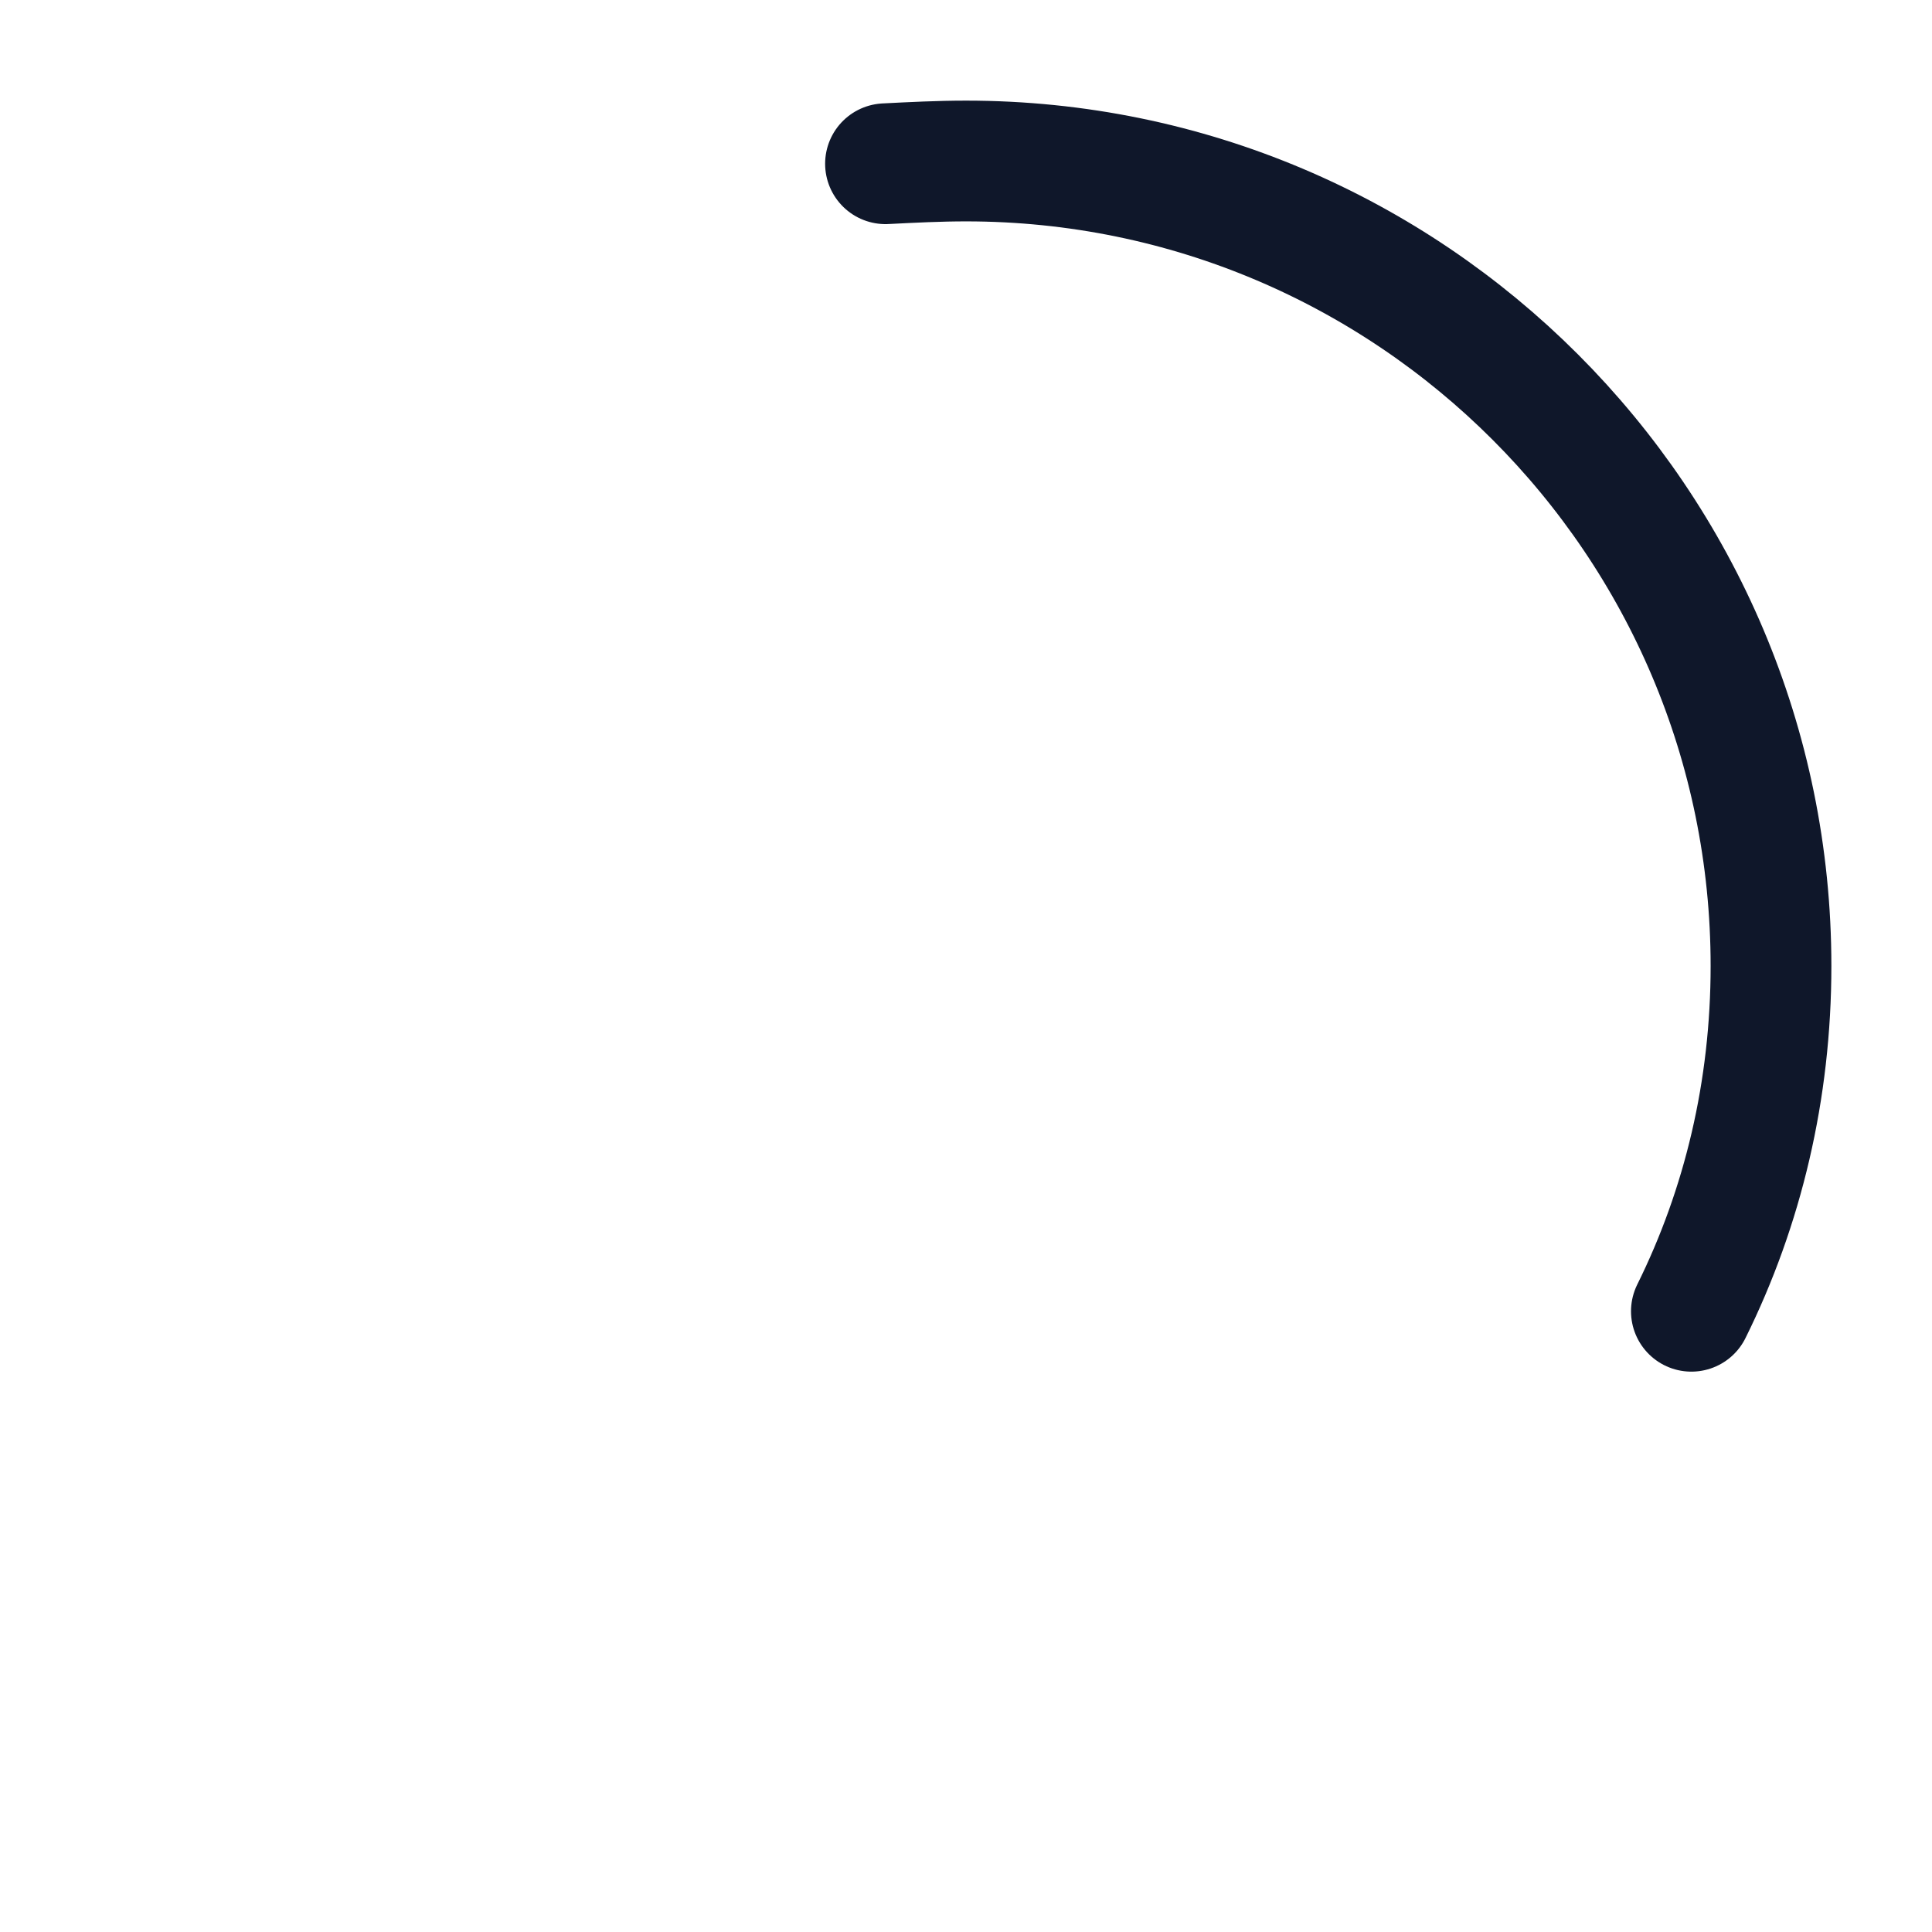
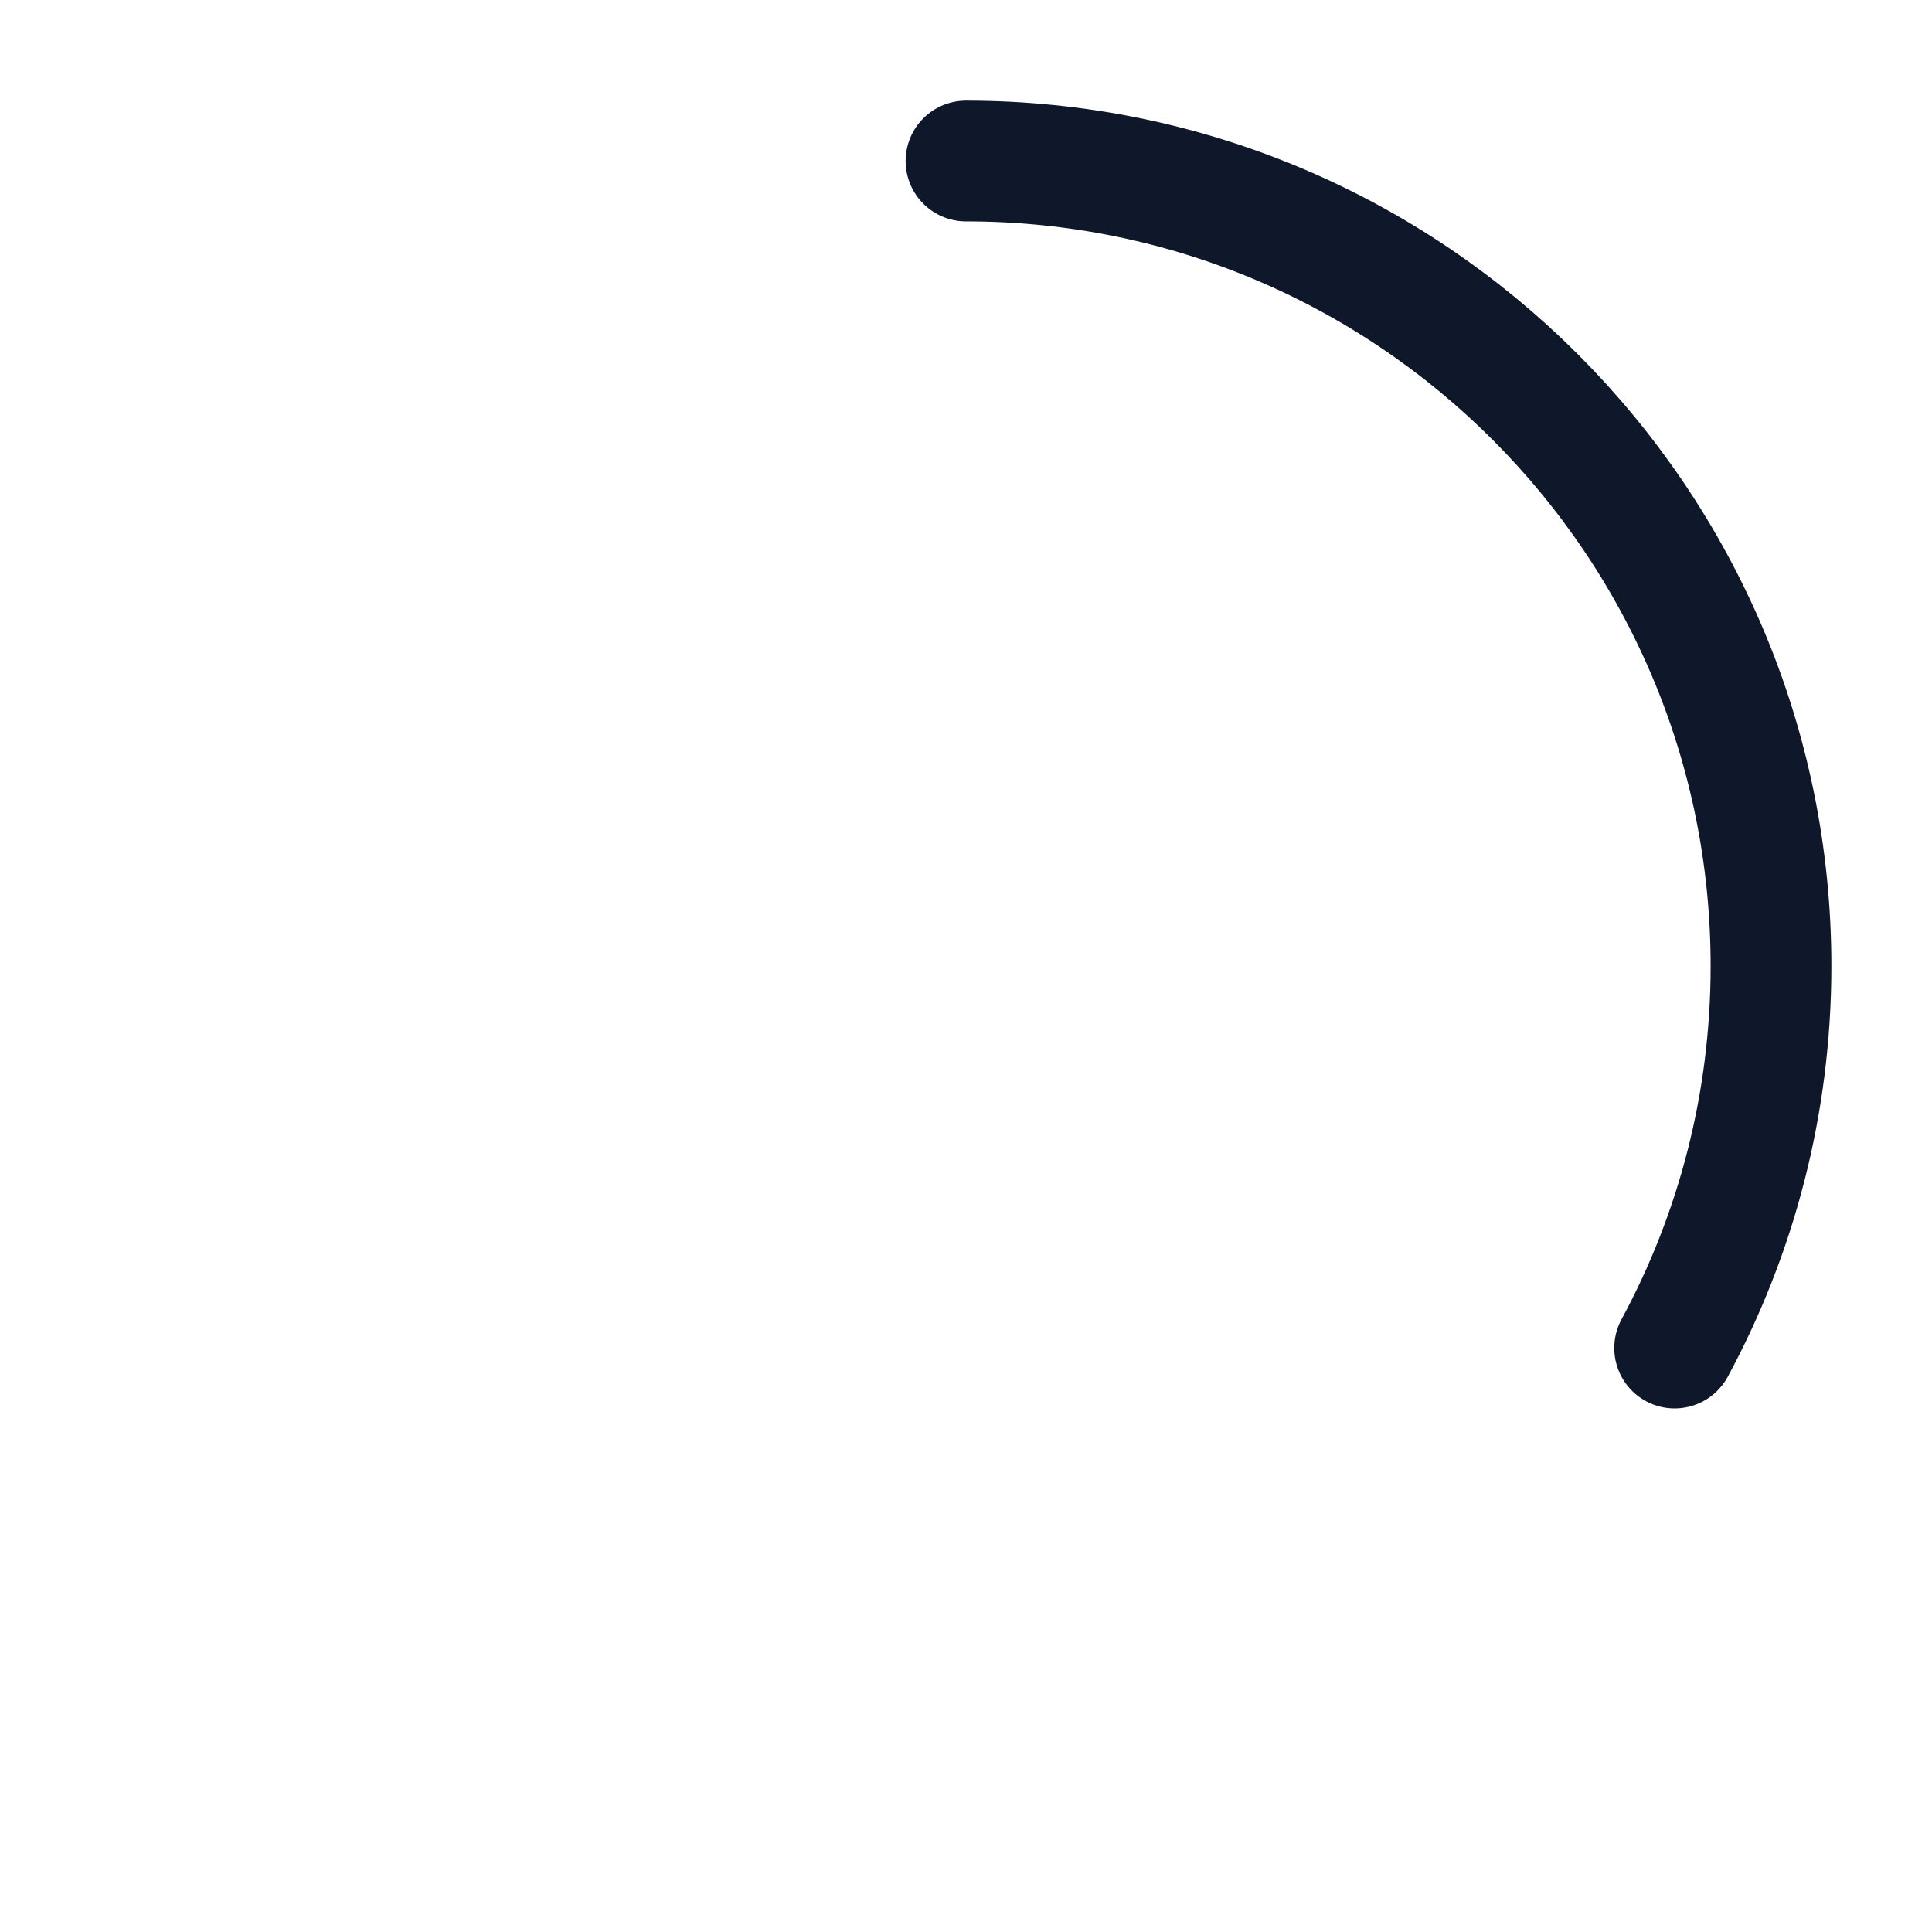
<svg xmlns="http://www.w3.org/2000/svg" width="24" height="24" viewBox="0 0 24 24" fill="none">
-   <path d=" M 11 2.034 C 11.332 2.017 11.664 2 12 2 C 17.519 2 22 6.481 22 12 C 22 13.538 21.652 14.996 21.011 16.289" stroke="#0F172A" stroke-width="1.5" stroke-linecap="round" stroke-linejoin="round" />
+   <path d=" M 12 2 C 17.519 2 22 6.481 22 12 C 22 13.717 21.566 15.334 20.803 16.746" stroke="#0F172A" stroke-width="1.5" stroke-linecap="round" stroke-linejoin="round" />
</svg>
